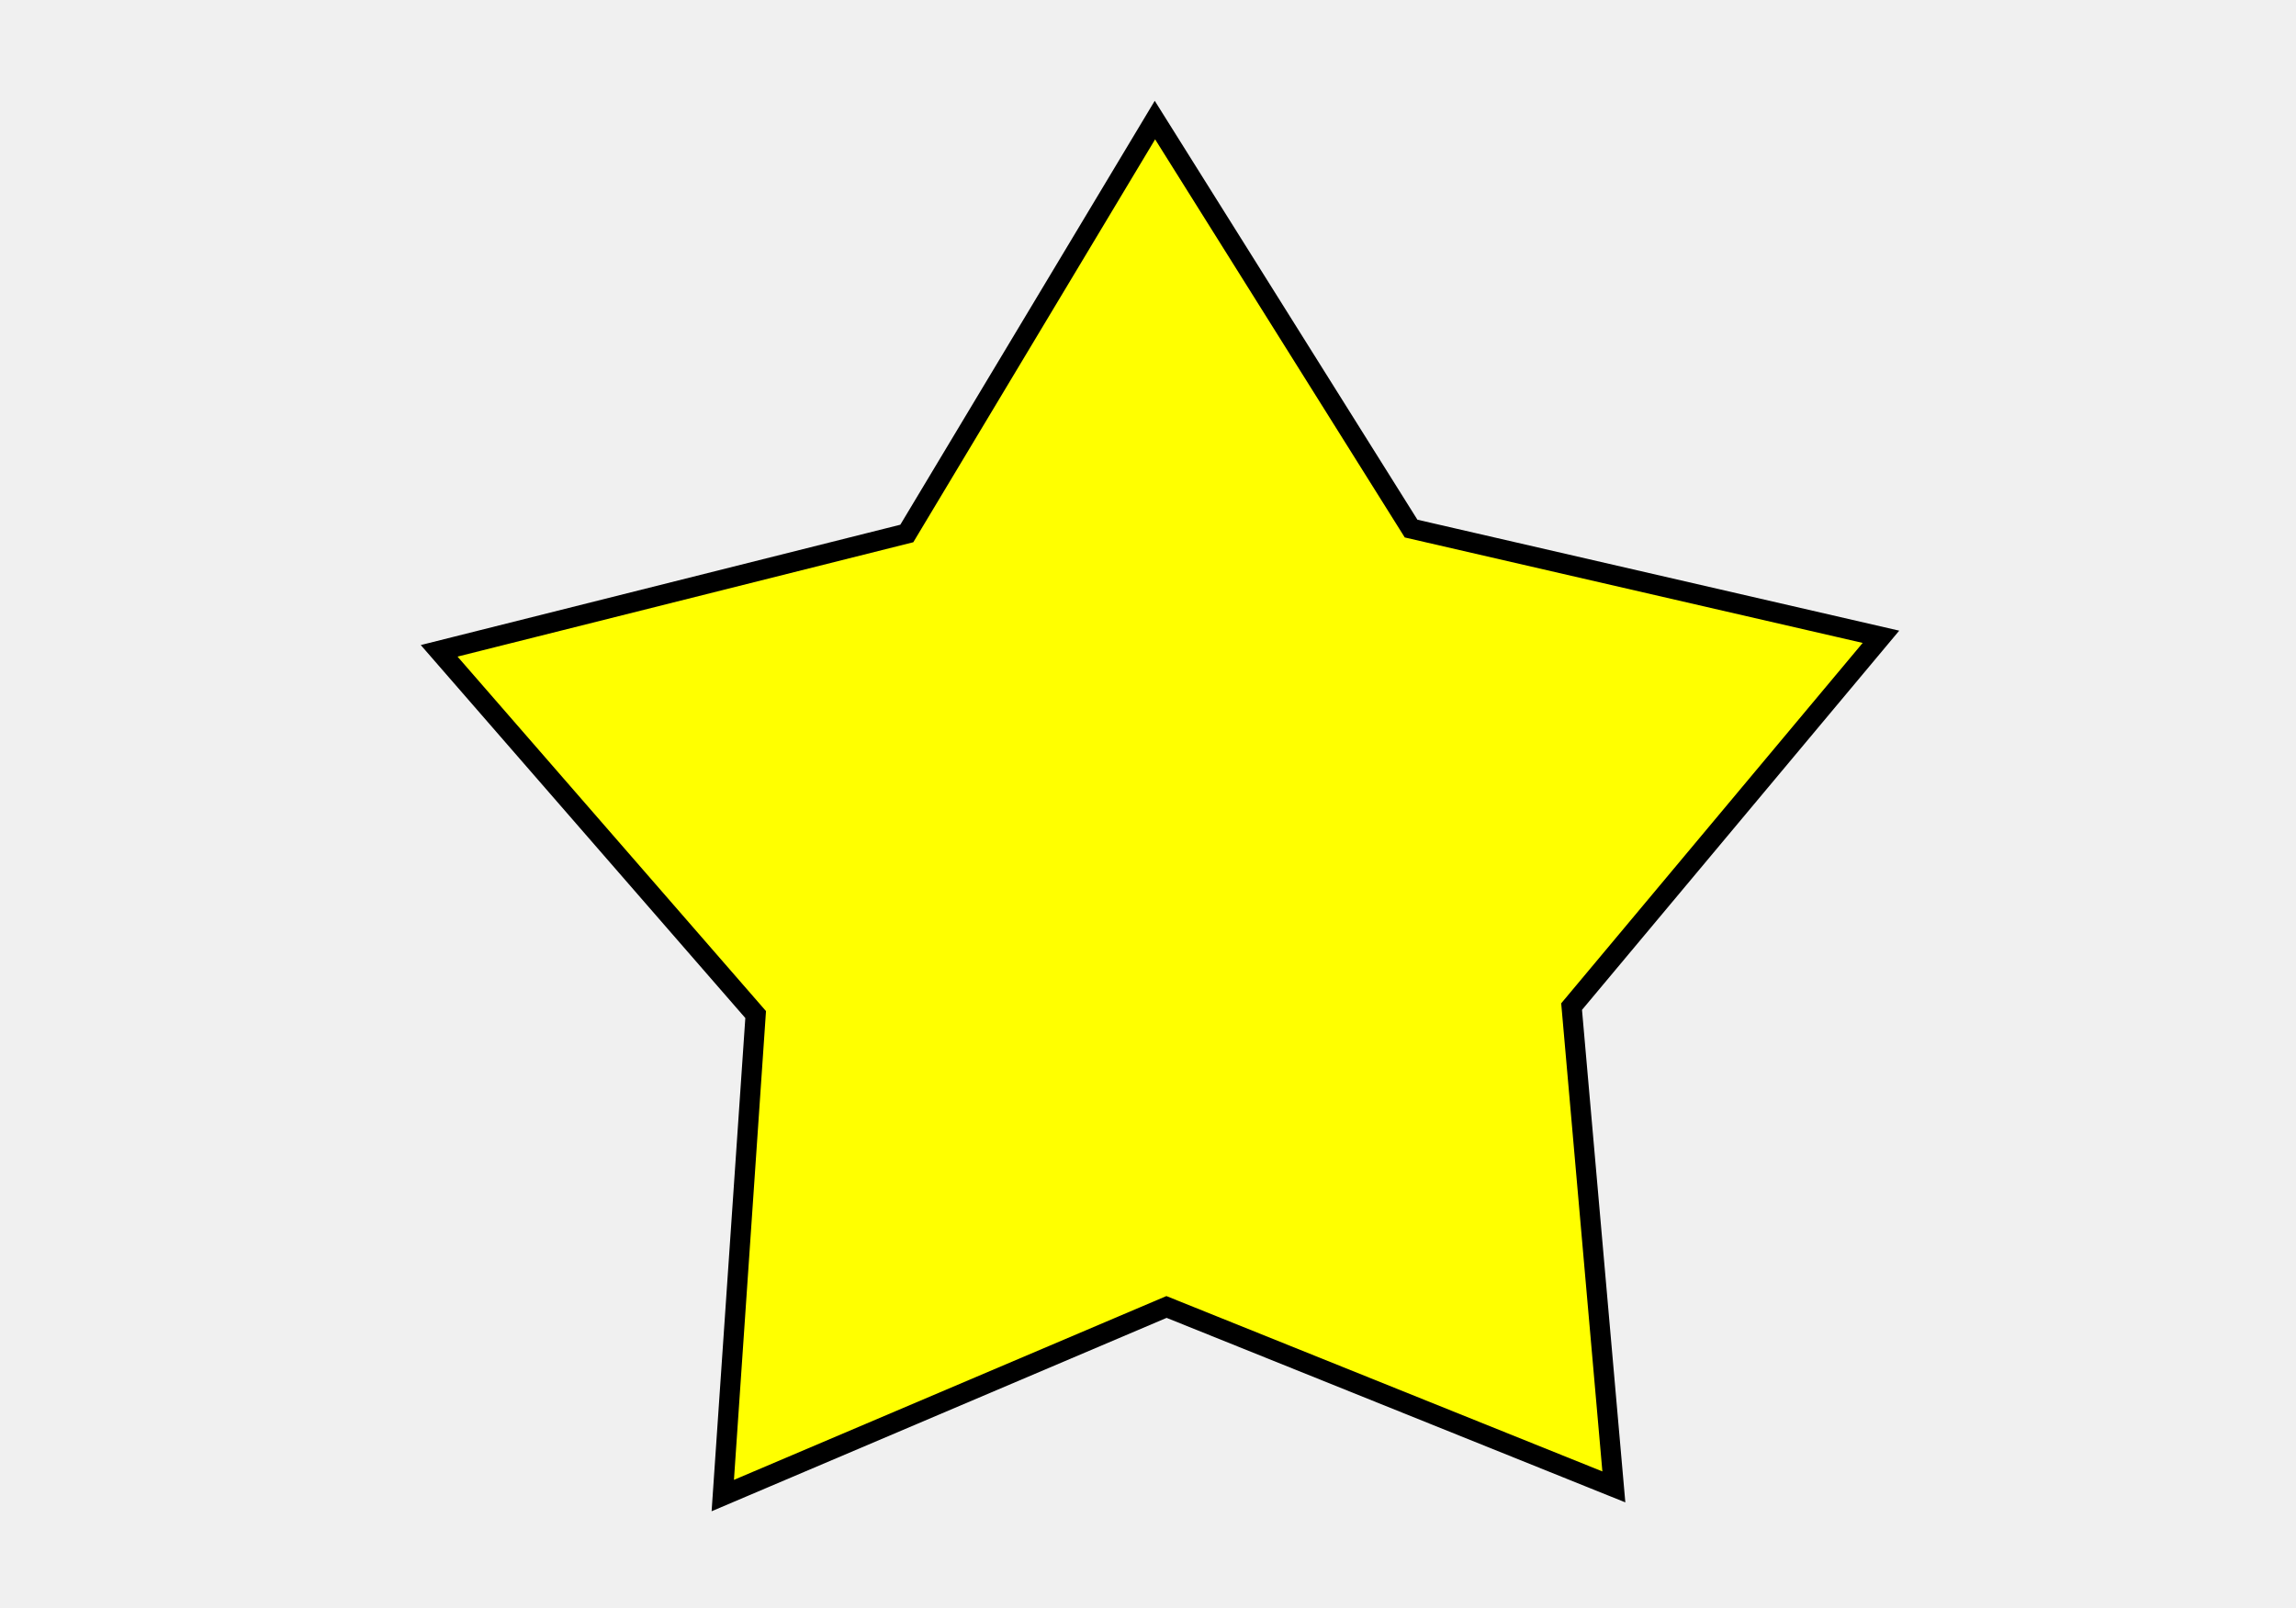
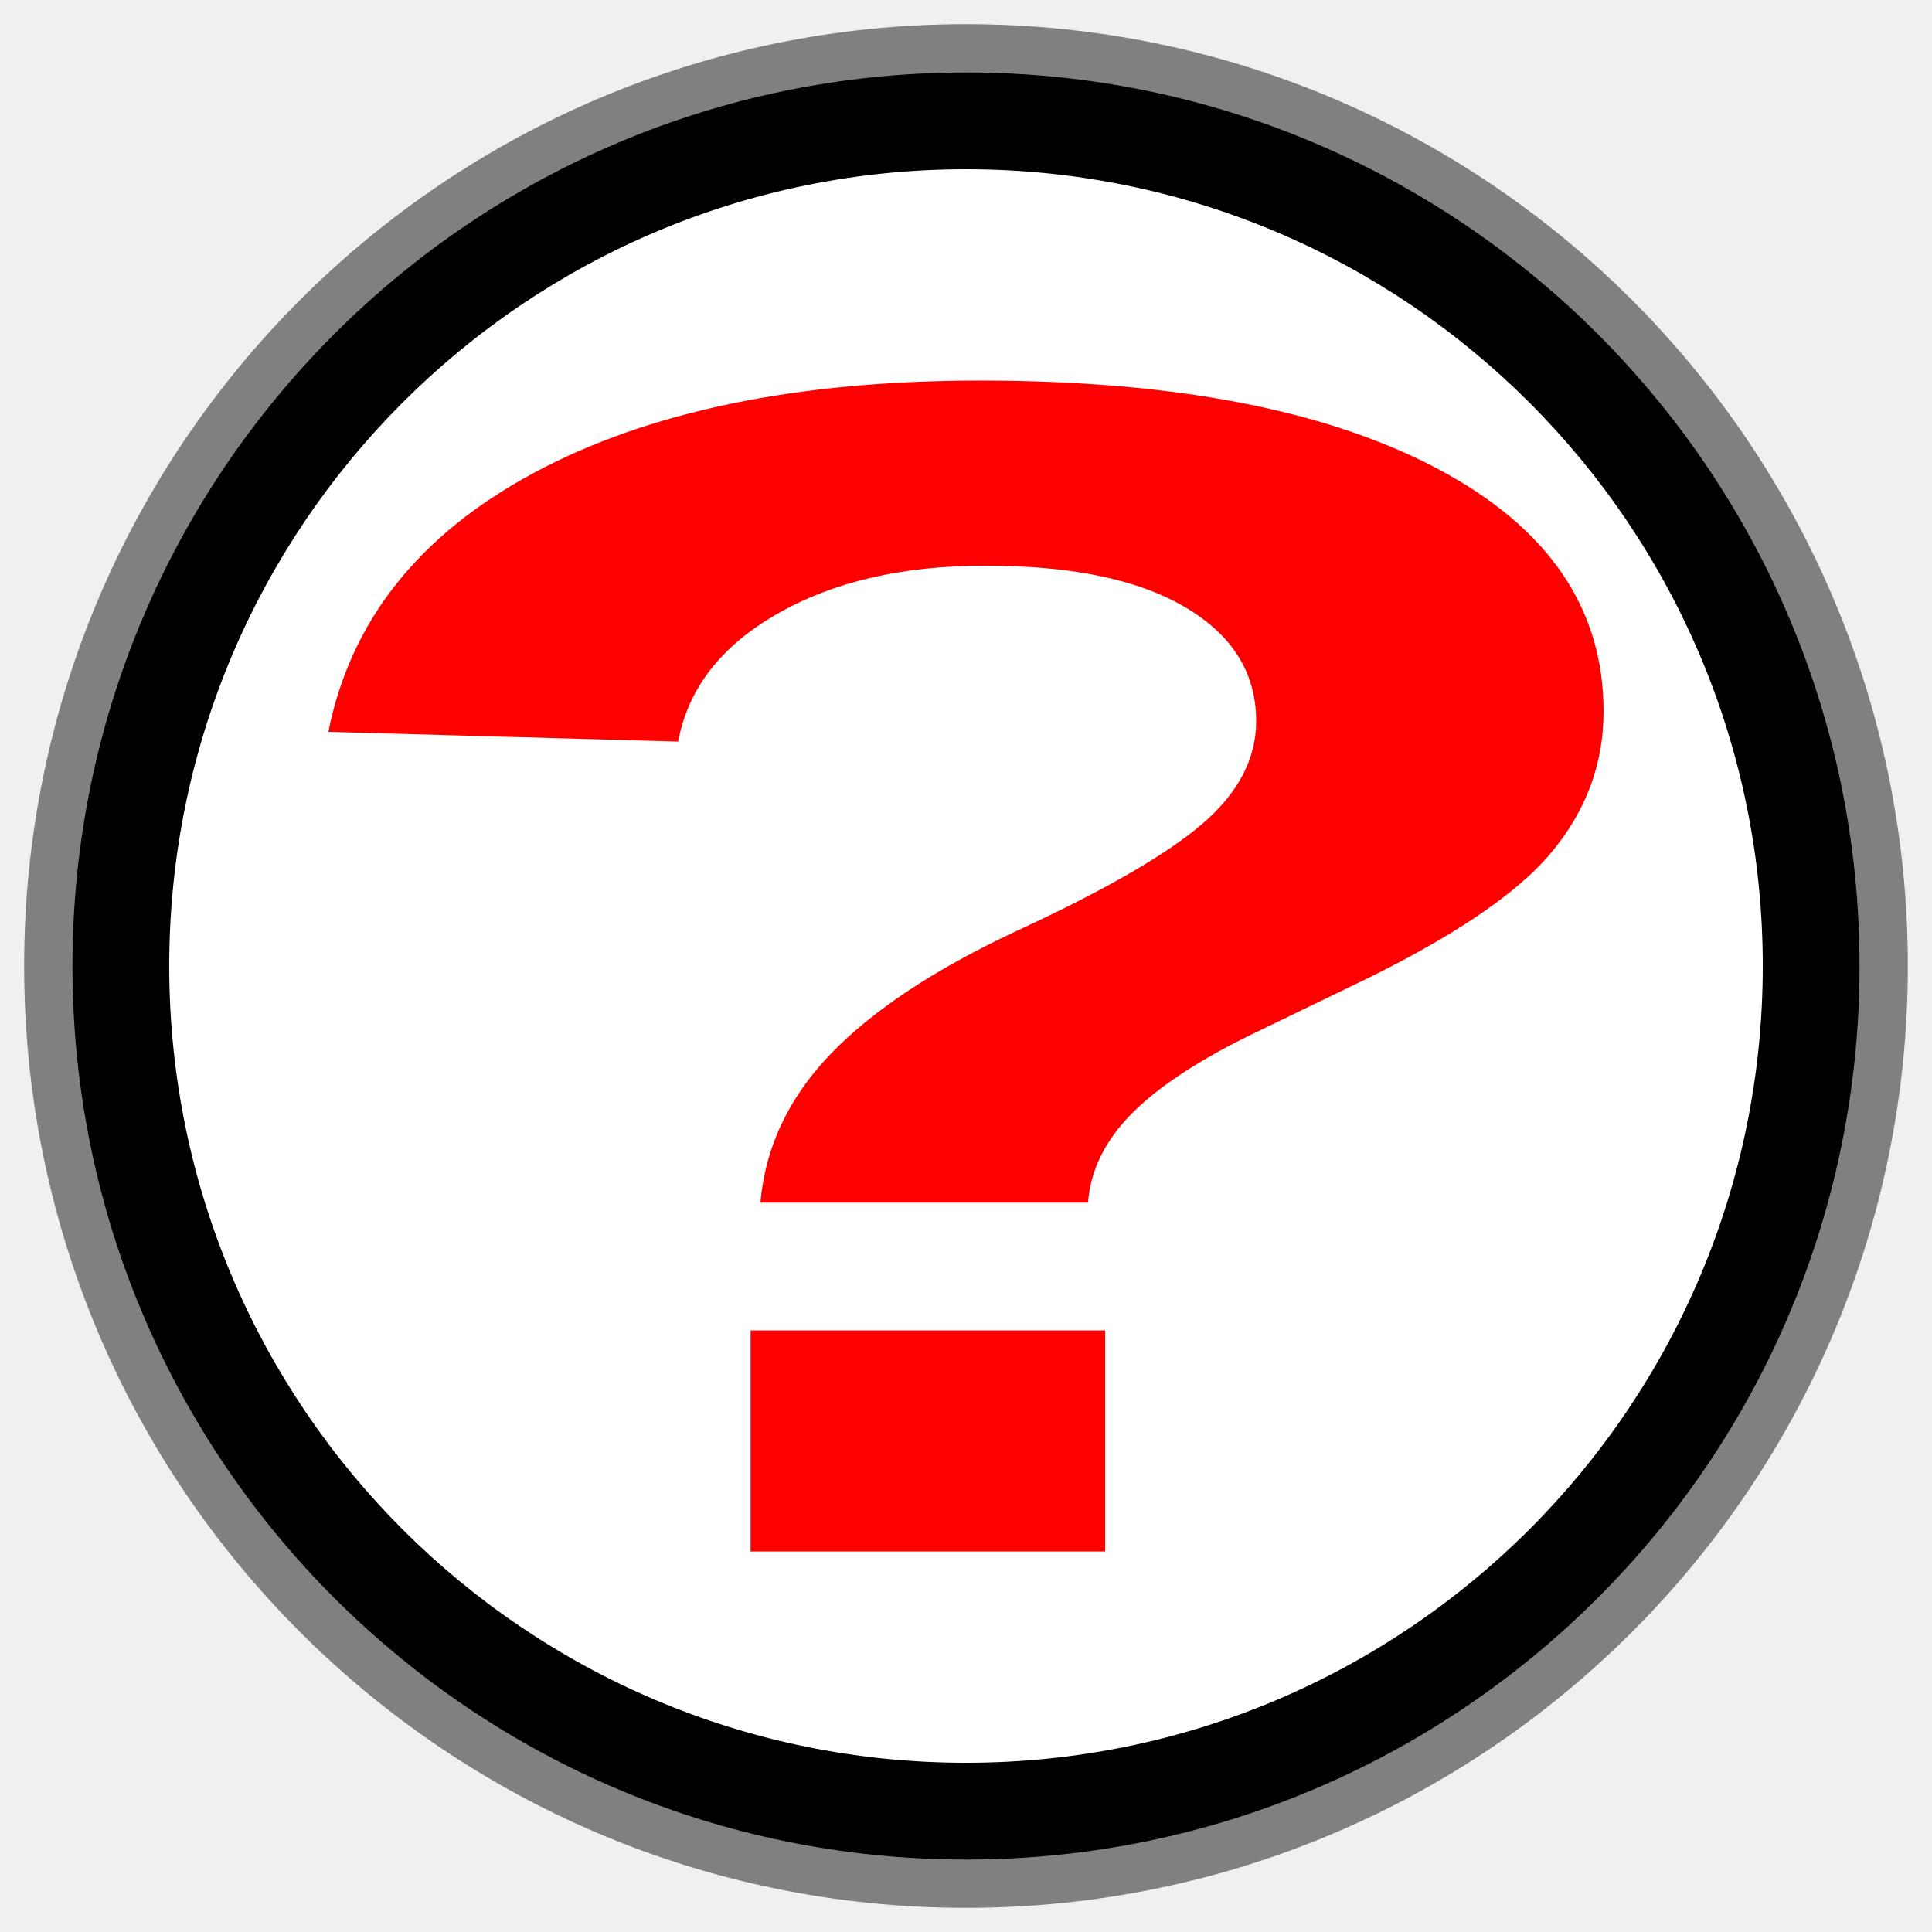
- <svg xmlns="http://www.w3.org/2000/svg" width="50mm" height="35mm" viewBox="0 0 50 35" version="1.1" id="svg1">
-   <defs id="defs1" />
-   <path style="fill:#ffff00;stroke:#000000;stroke-width:0.6" id="path2" d="M 27.153,18.444 13.942,24.059 14.921,9.738 5.498,-1.092 19.421,-4.586 26.808,-16.895 34.434,-4.732 48.423,-1.51 39.213,9.501 40.471,23.801 Z" transform="matrix(0.7314633,0,0,0.7314633,5.541855,14.97288)" />
+ <svg xmlns="http://www.w3.org/2000/svg" width="200" height="200" viewBox="0 0 200 200" version="1.1" id="svg8">
+   <defs id="defs12" />
+   <g id="g7928">
+     <circle cx="100" cy="100" r="95" fill="black" stroke="gray" stroke-width="5" id="circle2" />
+     <circle cx="100" cy="100" fill="#ffffff" id="circle4" style="stroke-width:1.65" r="82.482" />
+     <text x="82.928" y="196.626" font-size="212.537px" font-weight="bold" font-family="Arial" fill="#000000" text-anchor="middle" id="text6" style="letter-spacing:0px;fill:#ff0000;stroke-width:4.428" transform="scale(1.224253,0.8168244)">
+       <tspan id="tspan9030" x="82.928" y="196.626" style="fill:#ff0000;stroke-width:4.428">?</tspan>
+     </text>
+   </g>
</svg>
